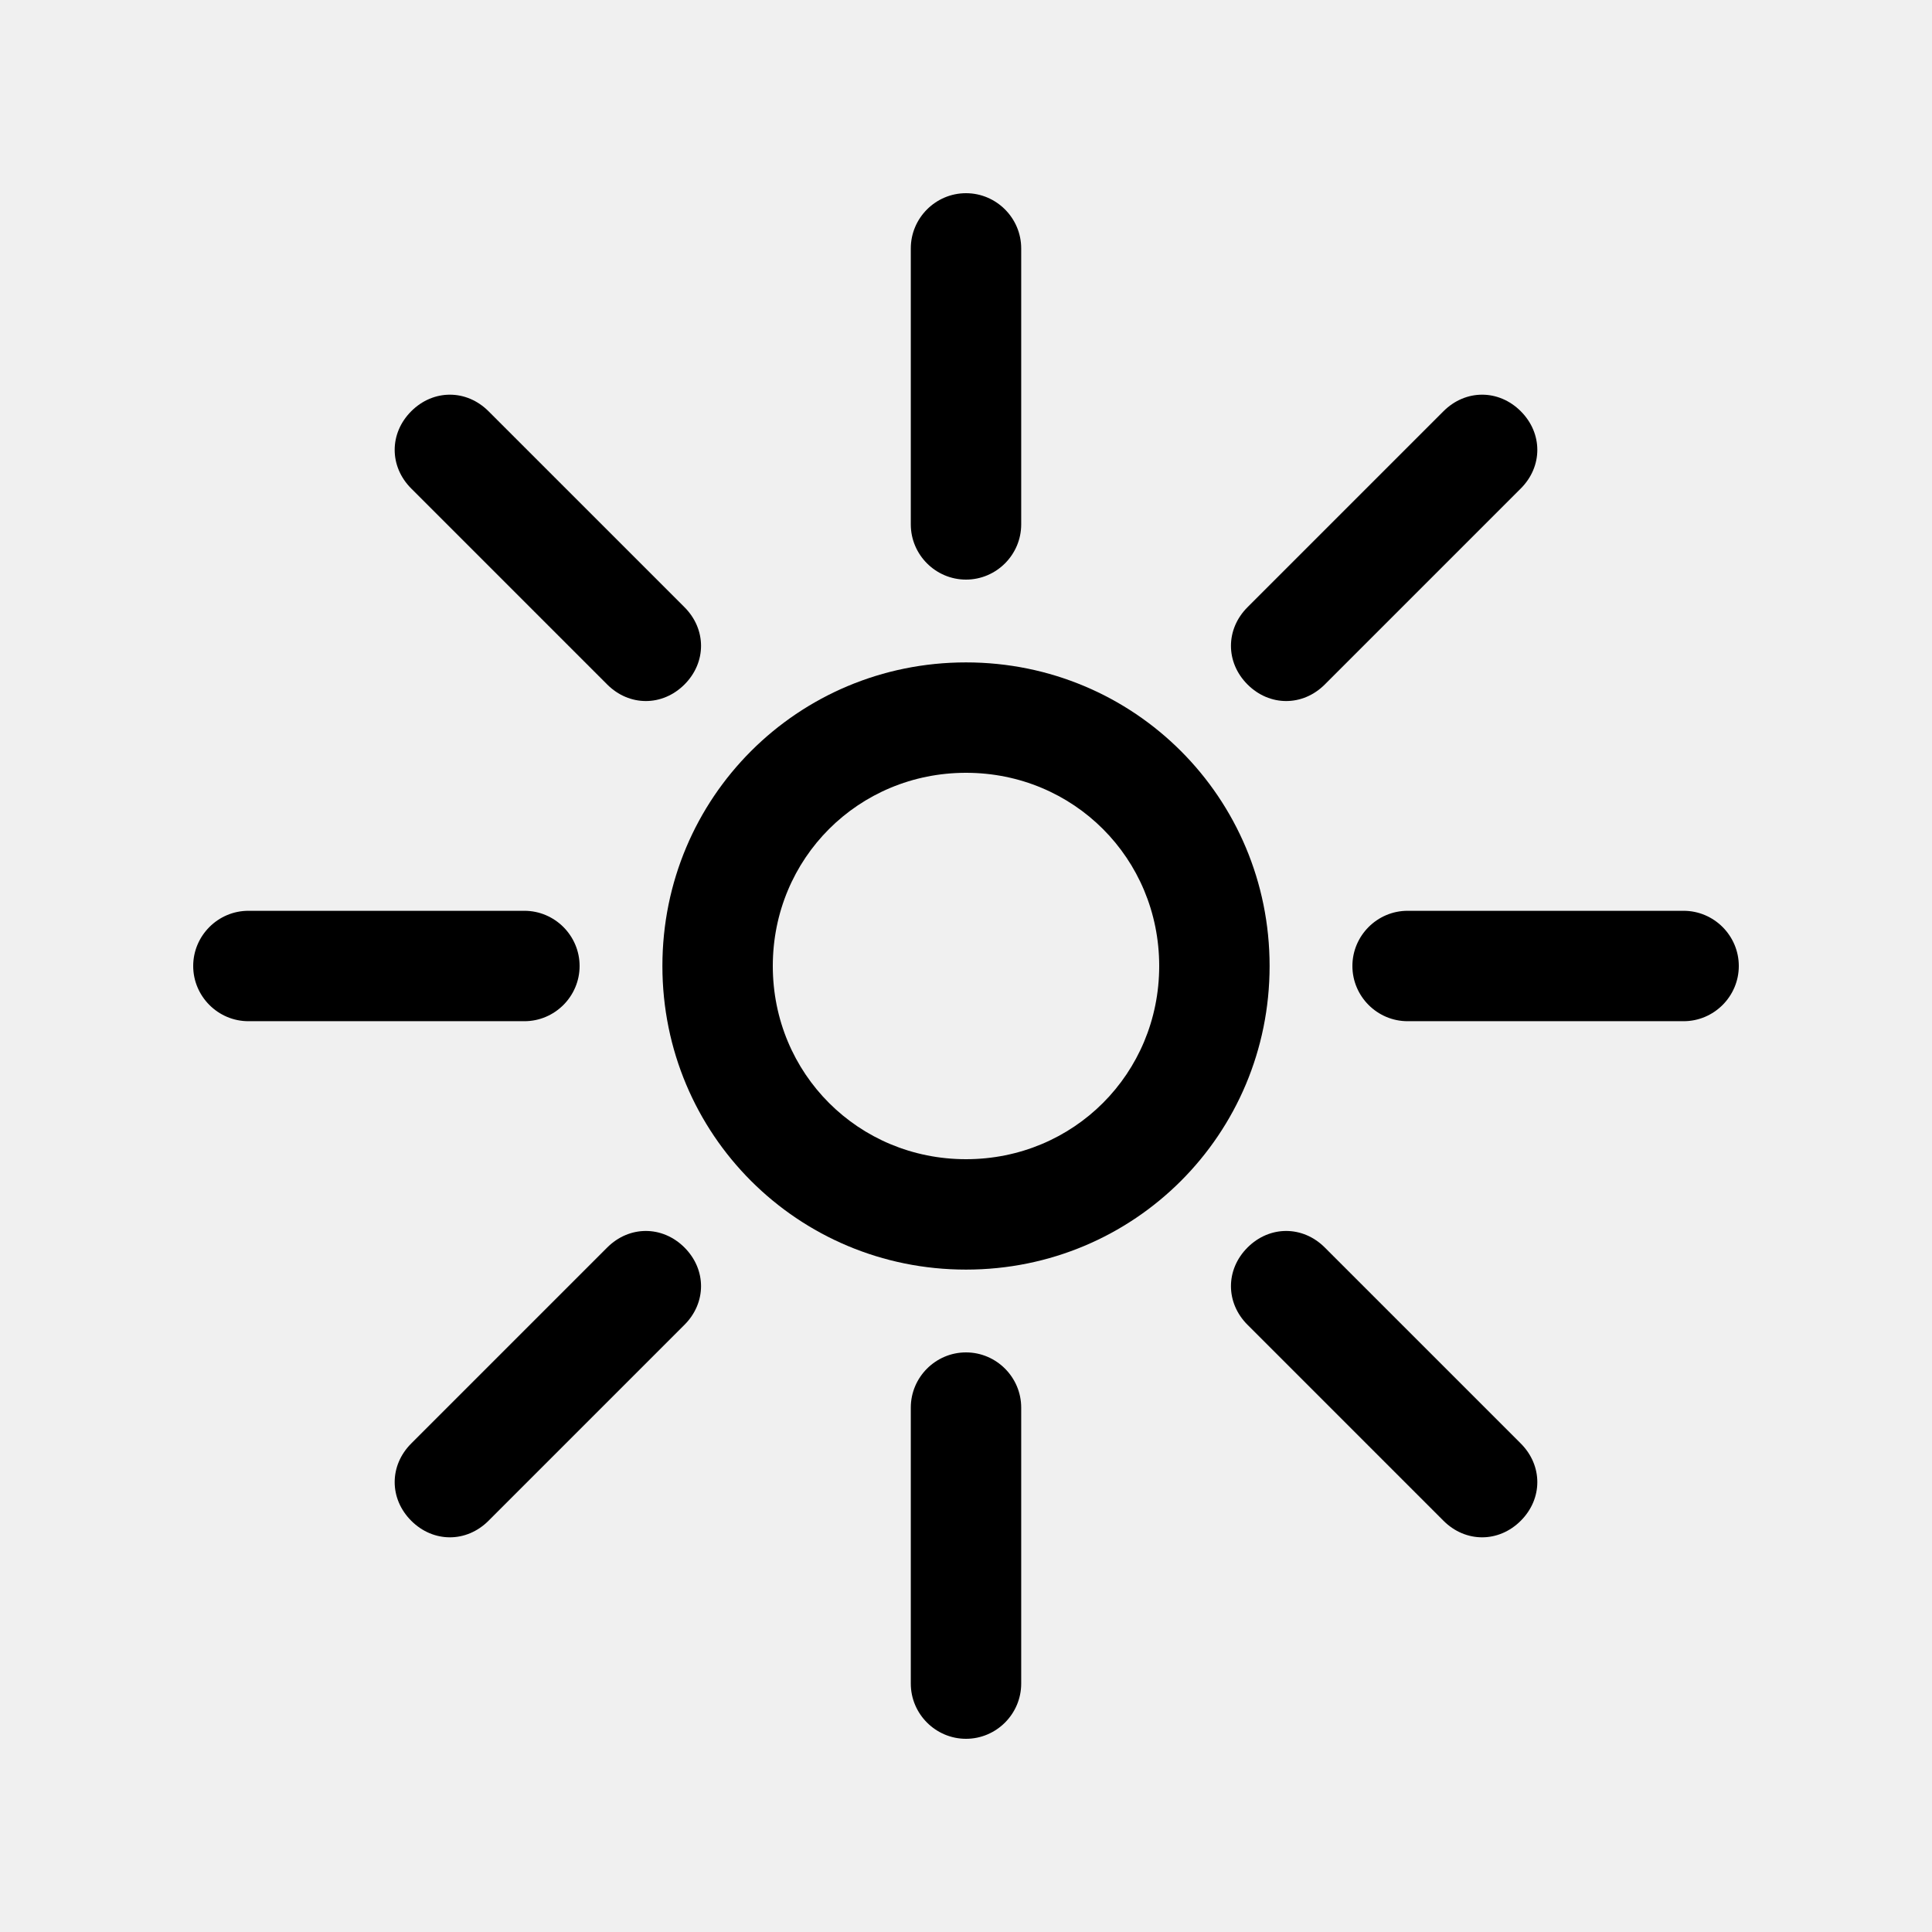
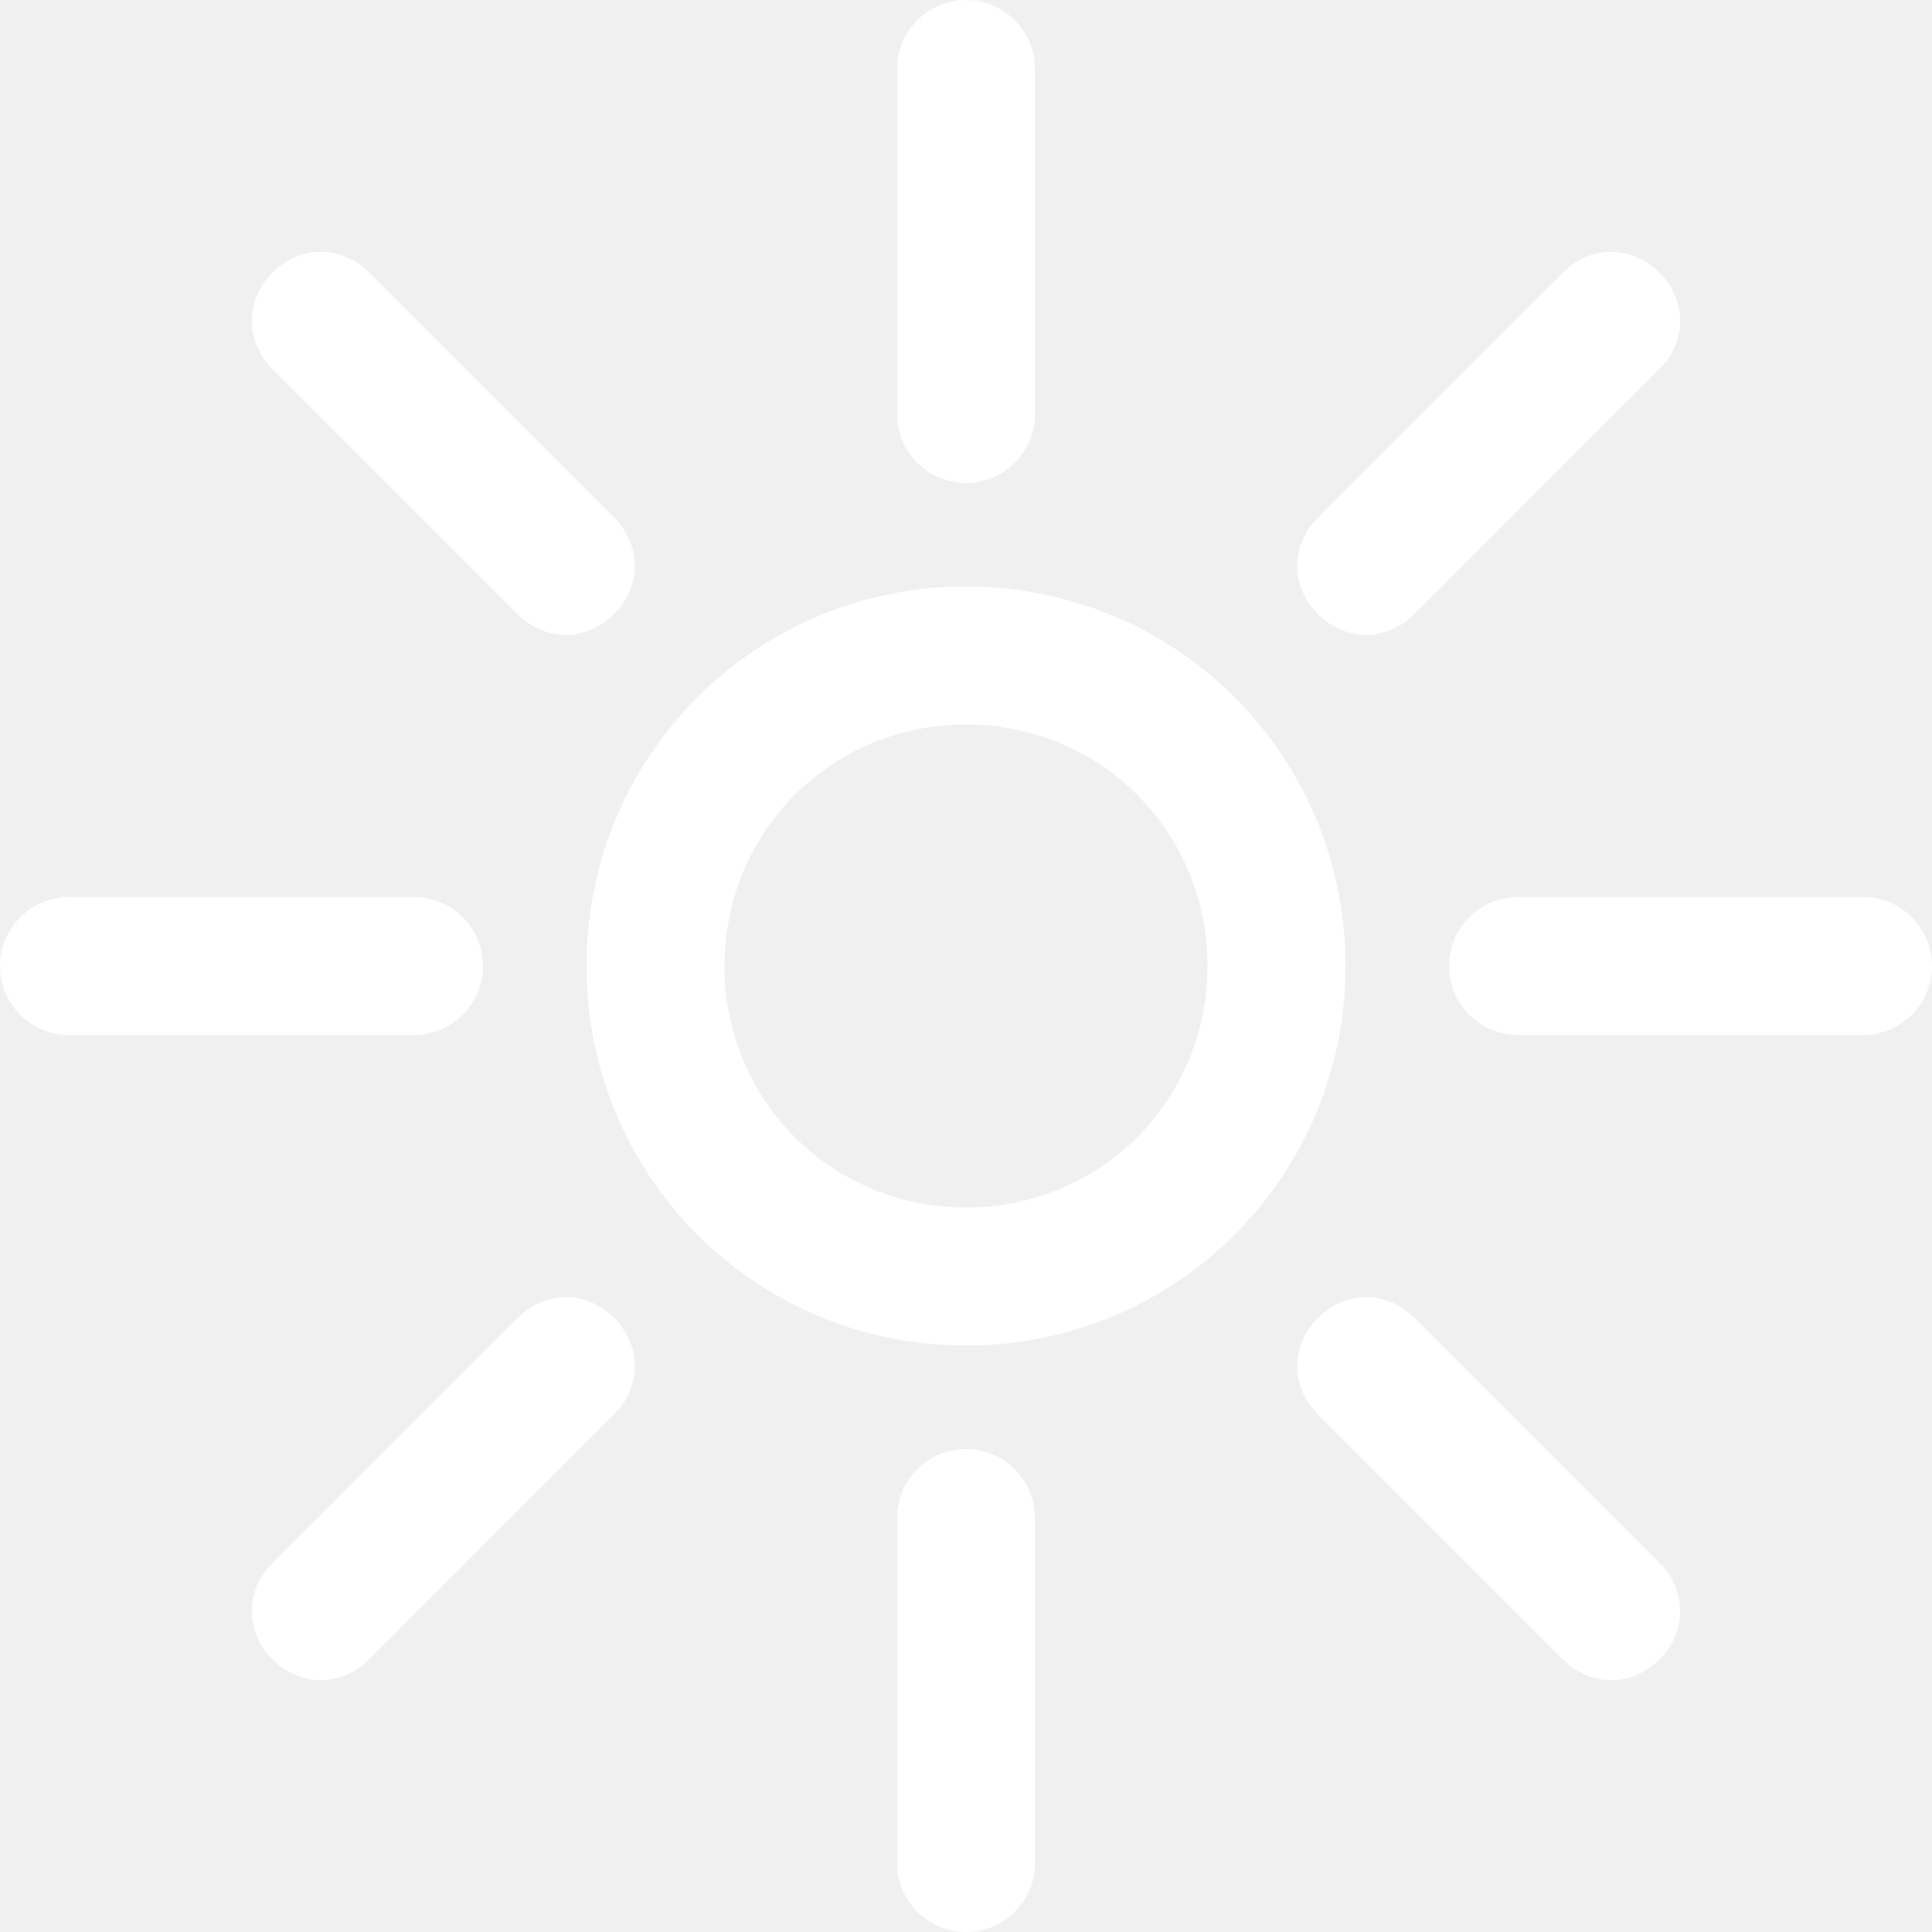
- <svg xmlns="http://www.w3.org/2000/svg" version="1.1" id="Set_Iconos" x="0px" y="0px" viewBox="0 0 70 70" style="enable-background:new 0 0 70 70;" xml:space="preserve">
-   <g>
-     <path d="M35,24c-6.1,0-11,4.9-11,11s4.9,11,11,11s11-4.9,11-11S41.1,24,35,24z M35,42c-3.9,0-7-3.1-7-7s3.1-7,7-7s7,3.1,7,7   S38.9,42,35,42z" />
-     <path d="M61,33H51c-1.1,0-2,0.9-2,2s0.9,2,2,2h10c1.1,0,2-0.9,2-2S62.1,33,61,33z" />
-     <path d="M21,35c0-1.1-0.9-2-2-2H9c-1.1,0-2,0.9-2,2s0.9,2,2,2h10C20.1,37,21,36.1,21,35z" />
-     <path d="M35,21c1.1,0,2-0.9,2-2V9c0-1.1-0.9-2-2-2c-1.1,0-2,0.9-2,2v10C33,20.1,33.9,21,35,21z" />
-     <path d="M35,49c-1.1,0-2,0.9-2,2v10c0,1.1,0.9,2,2,2c1.1,0,2-0.9,2-2V51C37,49.9,36.1,49,35,49z" />
-     <path d="M46.6,25.4c0.5,0,1-0.2,1.4-0.6l7.1-7.1c0.4-0.4,0.6-0.9,0.6-1.4s-0.2-1-0.6-1.4c-0.4-0.4-0.9-0.6-1.4-0.6   c-0.5,0-1,0.2-1.4,0.6L45.2,22c-0.8,0.8-0.8,2,0,2.8C45.6,25.2,46.1,25.4,46.6,25.4z" />
-     <path d="M23.4,44.6c-0.5,0-1,0.2-1.4,0.6l-7.1,7.1c-0.8,0.8-0.8,2,0,2.8c0.4,0.4,0.9,0.6,1.4,0.6c0.5,0,1-0.2,1.4-0.6l7.1-7.1   c0.8-0.8,0.8-2,0-2.8C24.4,44.8,23.9,44.6,23.4,44.6z" />
-     <path d="M22,24.8c0.4,0.4,0.9,0.6,1.4,0.6c0.5,0,1-0.2,1.4-0.6c0.8-0.8,0.8-2,0-2.8l-7.1-7.1c-0.4-0.4-0.9-0.6-1.4-0.6   c-0.5,0-1,0.2-1.4,0.6c-0.8,0.8-0.8,2,0,2.8L22,24.8z" />
-     <path d="M48,45.2c-0.4-0.4-0.9-0.6-1.4-0.6s-1,0.2-1.4,0.6c-0.8,0.8-0.8,2,0,2.8l7.1,7.1c0.4,0.4,0.9,0.6,1.4,0.6   c0.5,0,1-0.2,1.4-0.6c0.4-0.4,0.6-0.9,0.6-1.4s-0.2-1-0.6-1.4L48,45.2z" />
+ <svg xmlns="http://www.w3.org/2000/svg" width="56px" height="56px" viewBox="0 0 56 56" version="1.1">
+   <g id="Page-1" stroke="none" stroke-width="1" fill="none" fill-rule="evenodd">
+     <g id="01d" fill="#FFFFFF" fill-rule="nonzero">
+       <path d="M28,17 C21.9,17 17,21.9 17,28 C17,34.1 21.9,39 28,39 C34.1,39 39,34.1 39,28 C39,21.9 34.1,17 28,17 Z M28,35 C24.1,35 21,31.9 21,28 C21,24.1 24.1,21 28,21 C31.9,21 35,24.1 35,28 C35,31.9 31.9,35 28,35 Z" id="Shape" />
+       <path d="M54,26 L44,26 C42.9,26 42,26.9 42,28 C42,29.1 42.9,30 44,30 L54,30 C55.1,30 56,29.1 56,28 C56,26.9 55.1,26 54,26 Z" id="Path" />
+       <path d="M14,28 C14,26.9 13.1,26 12,26 L2,26 C0.9,26 0,26.9 0,28 C0,29.1 0.9,30 2,30 L12,30 C13.1,30 14,29.1 14,28 Z" id="Path" />
+       <path d="M28,14 C29.1,14 30,13.1 30,12 L30,2 C30,0.9 29.1,0 28,0 C26.9,0 26,0.9 26,2 L26,12 C26,13.1 26.9,14 28,14 Z" id="Path" />
+       <path d="M28,42 C26.9,42 26,42.9 26,44 L26,54 C26,55.1 26.9,56 28,56 C29.1,56 30,55.1 30,54 L30,44 C30,42.9 29.1,42 28,42 Z" id="Path" />
+       <path d="M39.6,18.4 C40.1,18.4 40.6,18.2 41,17.8 L48.1,10.7 C48.5,10.3 48.7,9.8 48.7,9.3 C48.7,8.8 48.5,8.3 48.1,7.9 C47.7,7.5 47.2,7.3 46.7,7.3 C46.2,7.3 45.7,7.5 45.3,7.9 L38.2,15 C37.4,15.8 37.4,17 38.2,17.8 C38.6,18.2 39.1,18.4 39.6,18.4 Z" id="Path" />
+       <path d="M16.4,37.6 C15.9,37.6 15.4,37.8 15,38.2 L7.9,45.3 C7.1,46.1 7.1,47.3 7.9,48.1 C8.3,48.5 8.8,48.7 9.3,48.7 C9.8,48.7 10.3,48.5 10.7,48.1 L17.8,41 C18.6,40.2 18.6,39 17.8,38.2 C17.4,37.8 16.9,37.6 16.4,37.6 Z" id="Path" />
+       <path d="M15,17.8 C15.4,18.2 15.9,18.4 16.4,18.4 C16.9,18.4 17.4,18.2 17.8,17.8 C18.6,17 18.6,15.8 17.8,15 L10.7,7.9 C10.3,7.5 9.8,7.3 9.3,7.3 C8.8,7.3 8.3,7.5 7.9,7.9 C7.1,8.7 7.1,9.9 7.9,10.7 L15,17.8 Z" id="Path" />
+       <path d="M41,38.2 C40.6,37.8 40.1,37.6 39.6,37.6 C39.1,37.6 38.6,37.8 38.2,38.2 C37.4,39 37.4,40.2 38.2,41 L45.3,48.1 C45.7,48.5 46.2,48.7 46.7,48.7 C47.2,48.7 47.7,48.5 48.1,48.1 C48.5,47.7 48.7,47.2 48.7,46.7 C48.7,46.2 48.5,45.7 48.1,45.3 L41,38.2 Z" id="Path" />
+     </g>
  </g>
</svg>
